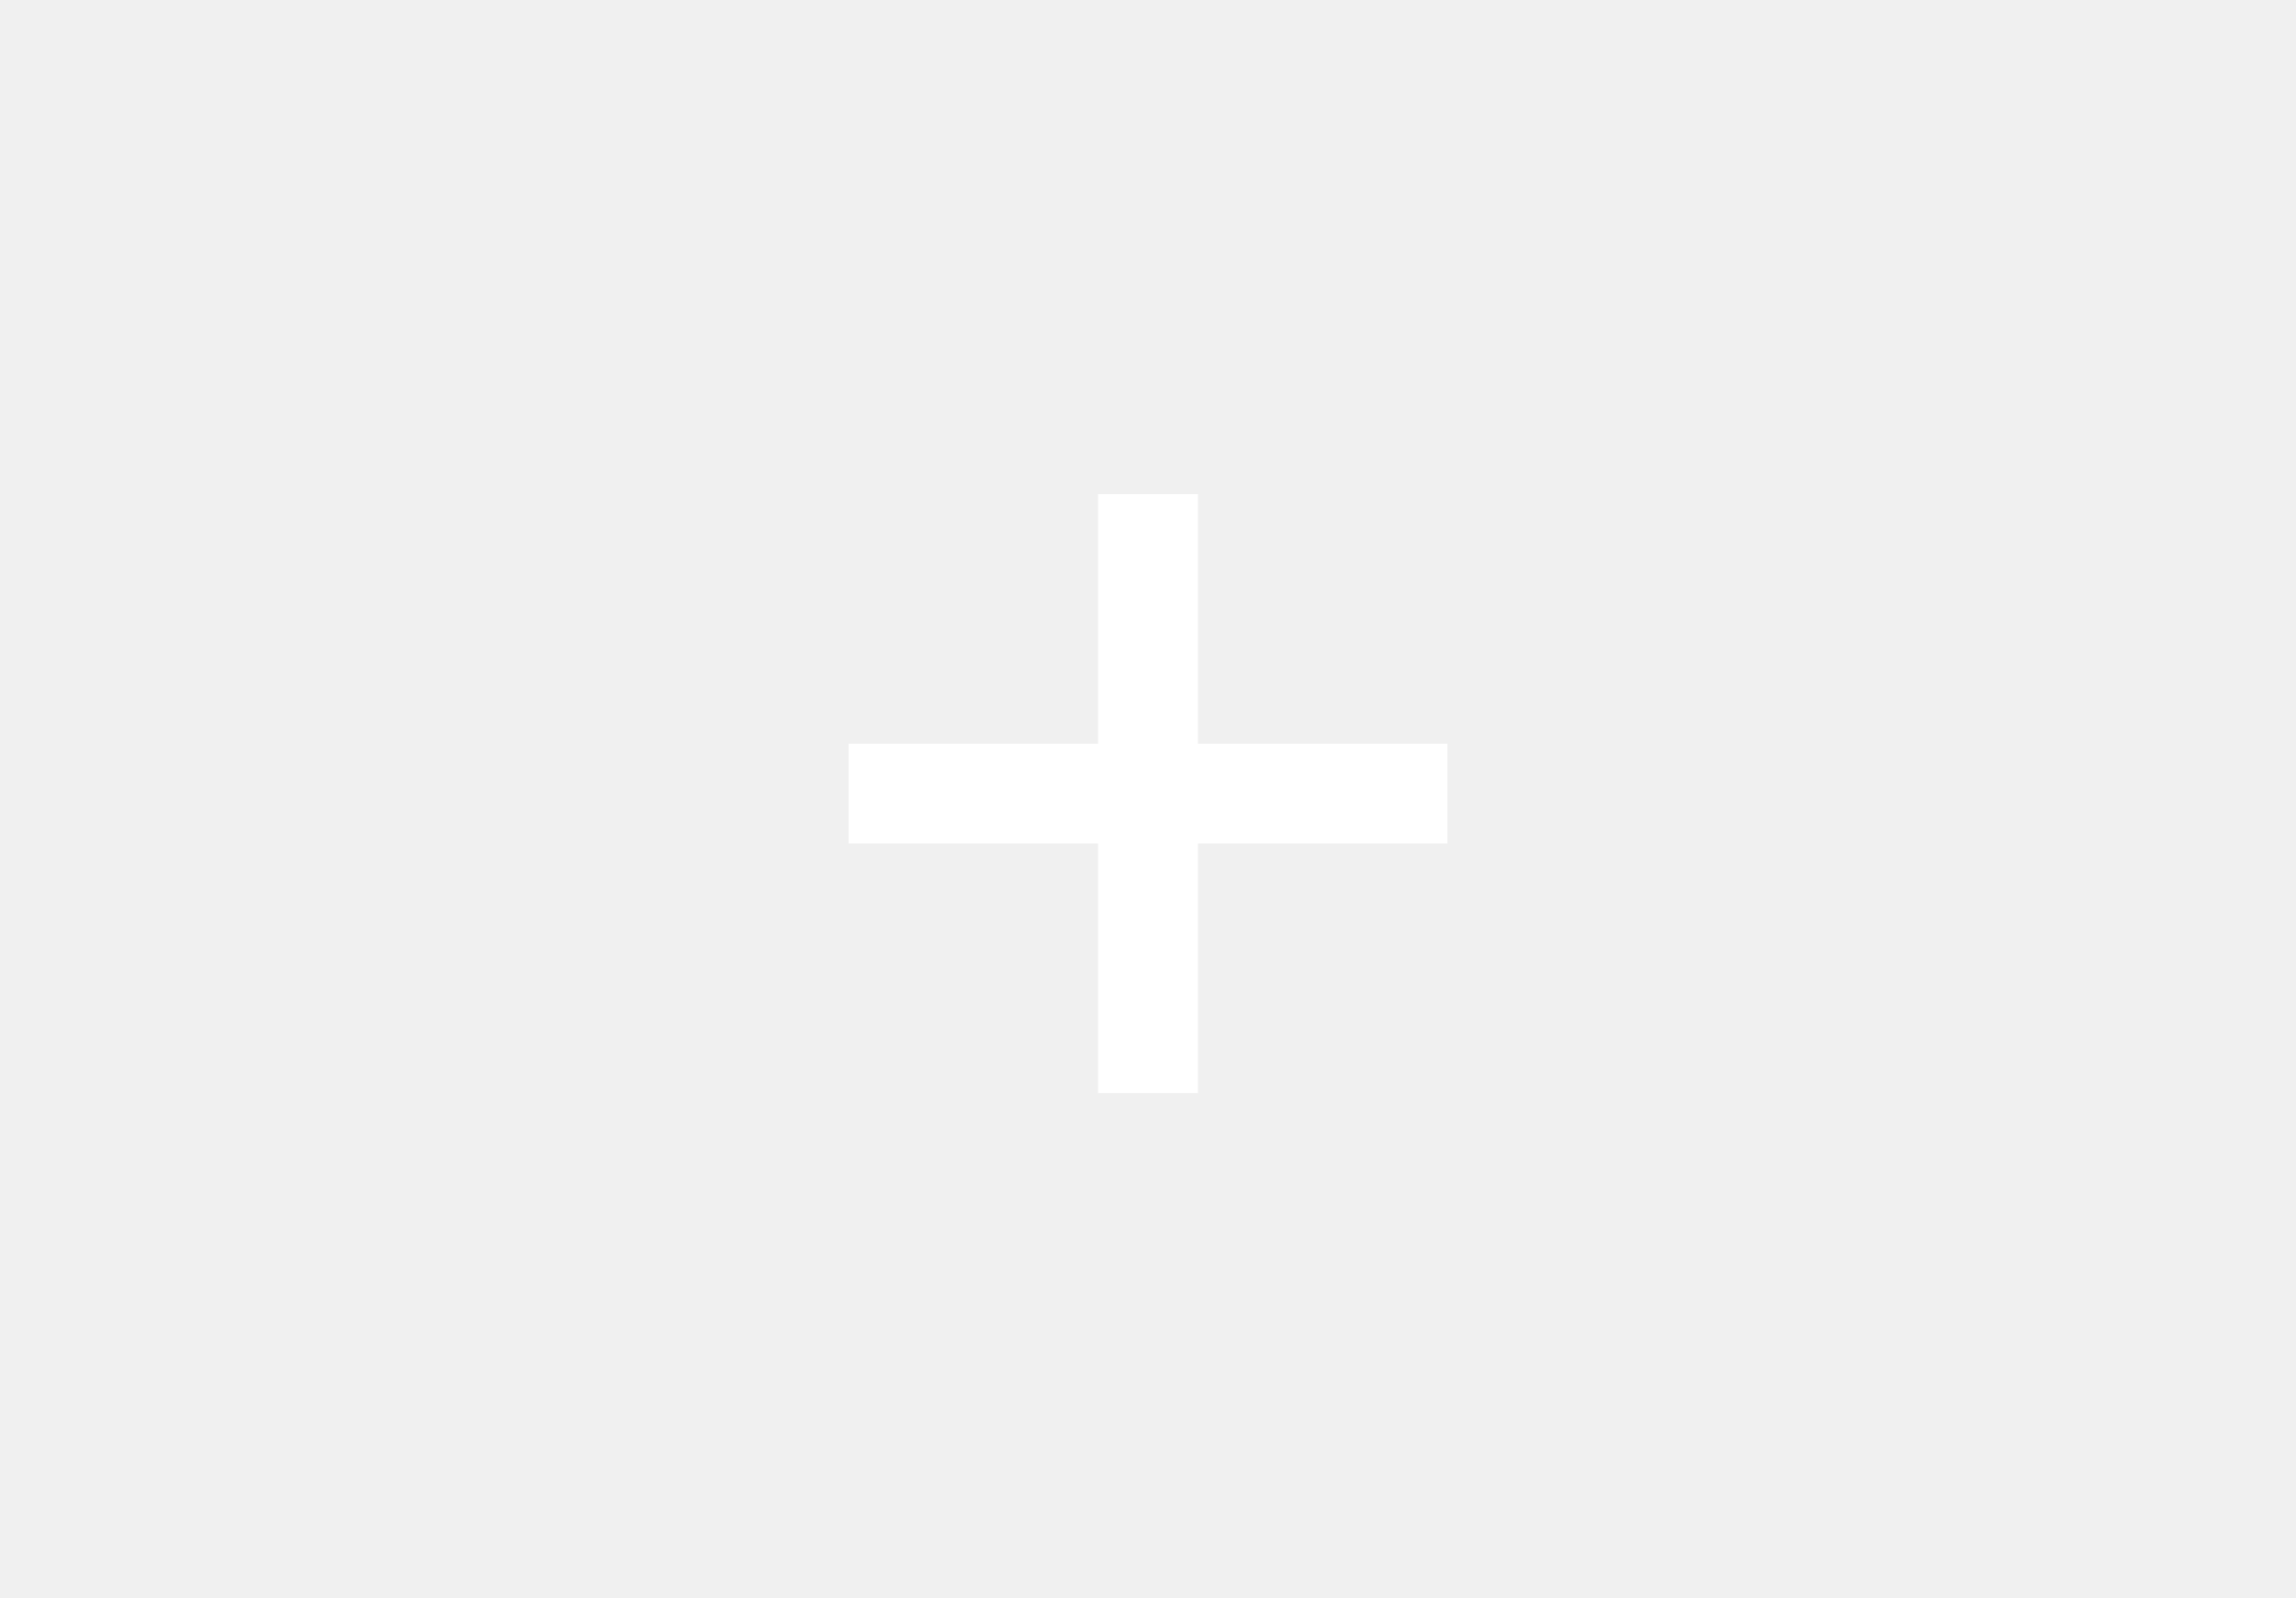
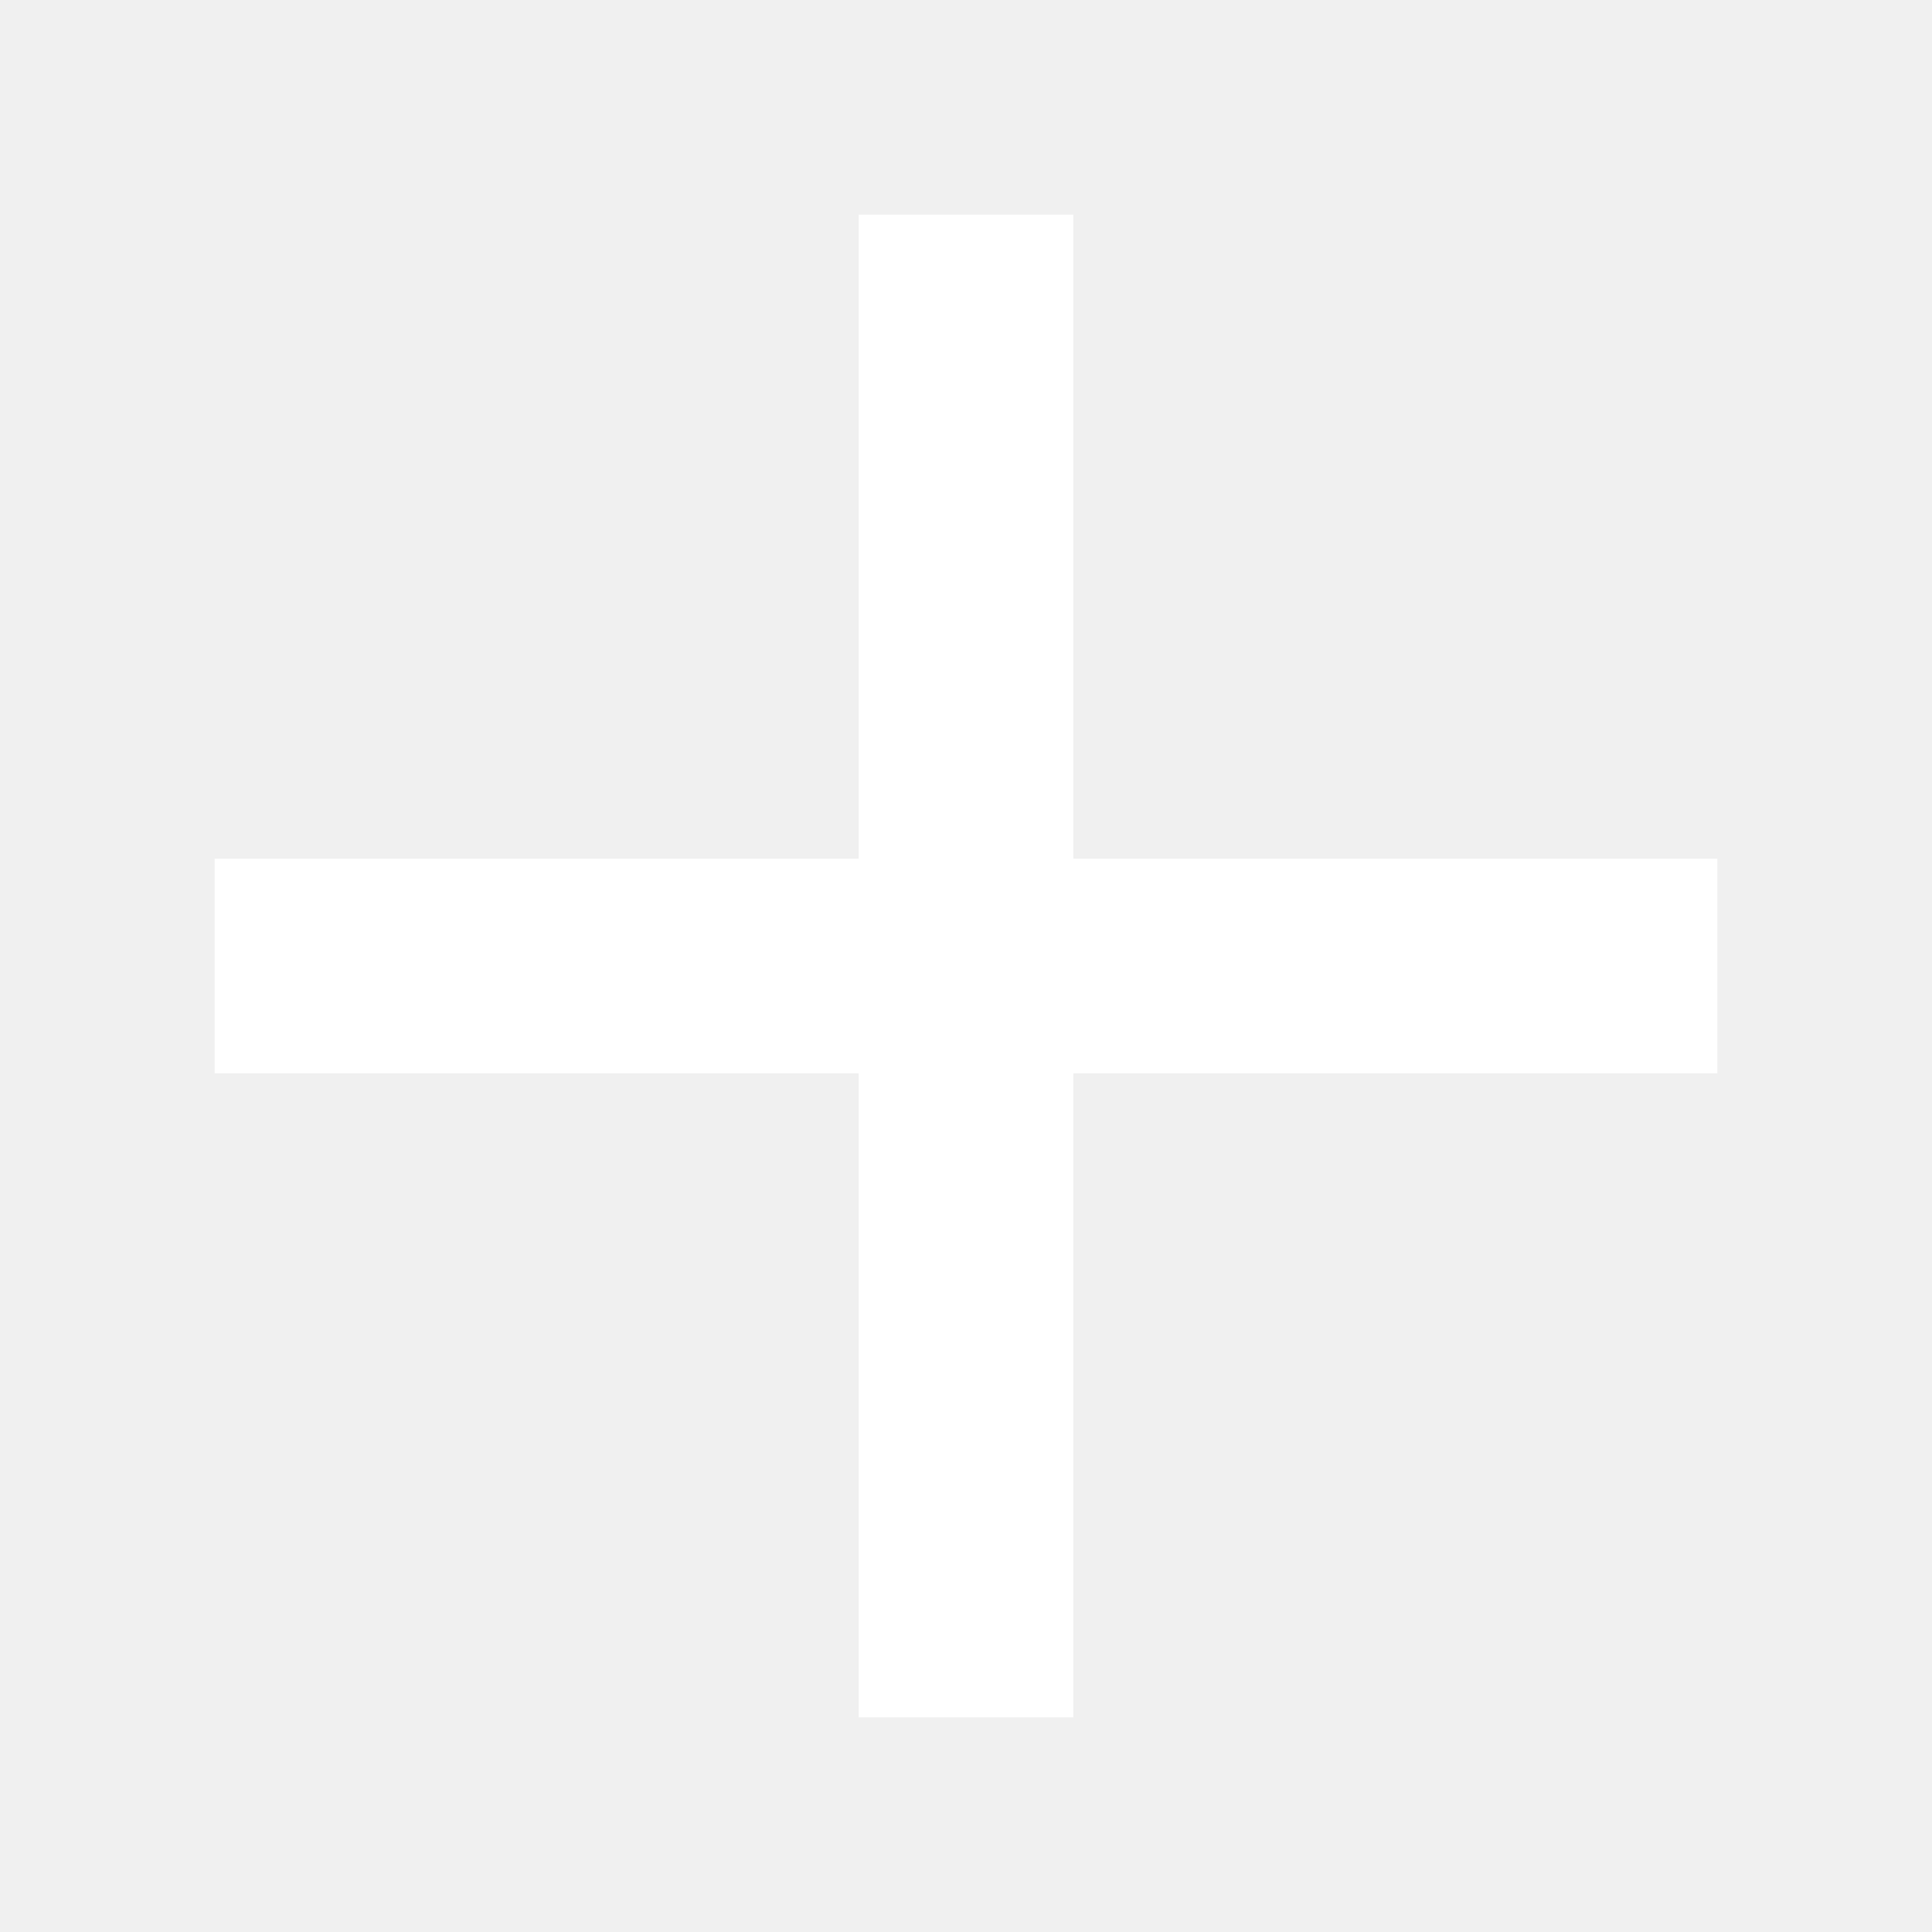
- <svg xmlns="http://www.w3.org/2000/svg" version="1.1" id="Layer_1" x="0px" y="0px" viewBox="0 0 46 32" style="enable-background:new 0 0 46 32;" xml:space="preserve">
+ <svg xmlns="http://www.w3.org/2000/svg" version="1.1" id="Layer_1" x="0px" y="0px" viewBox="0 0 18 18" style="enable-background:new 0 0 18 18;" xml:space="preserve">
  <style type="text/css">
	.st0{fill:#FFFFFF;}
+ 	.st1{fill:none;}
</style>
-   <polygon class="st0" points="29,14.9 24,14.9 24,9.9 22,9.9 22,14.9 17,14.9 17,16.9 22,16.9 22,21.9 24,21.9 24,16.9 29,16.9 " />
+   <g>
+     <g>
+       <path class="st0" d="M16,10h-6v6H8v-6H2V8h6V2h2v6h6V10z" />
+       <path class="st1" d="M0,0h18v18H0V0z" />
+     </g>
+   </g>
</svg>
